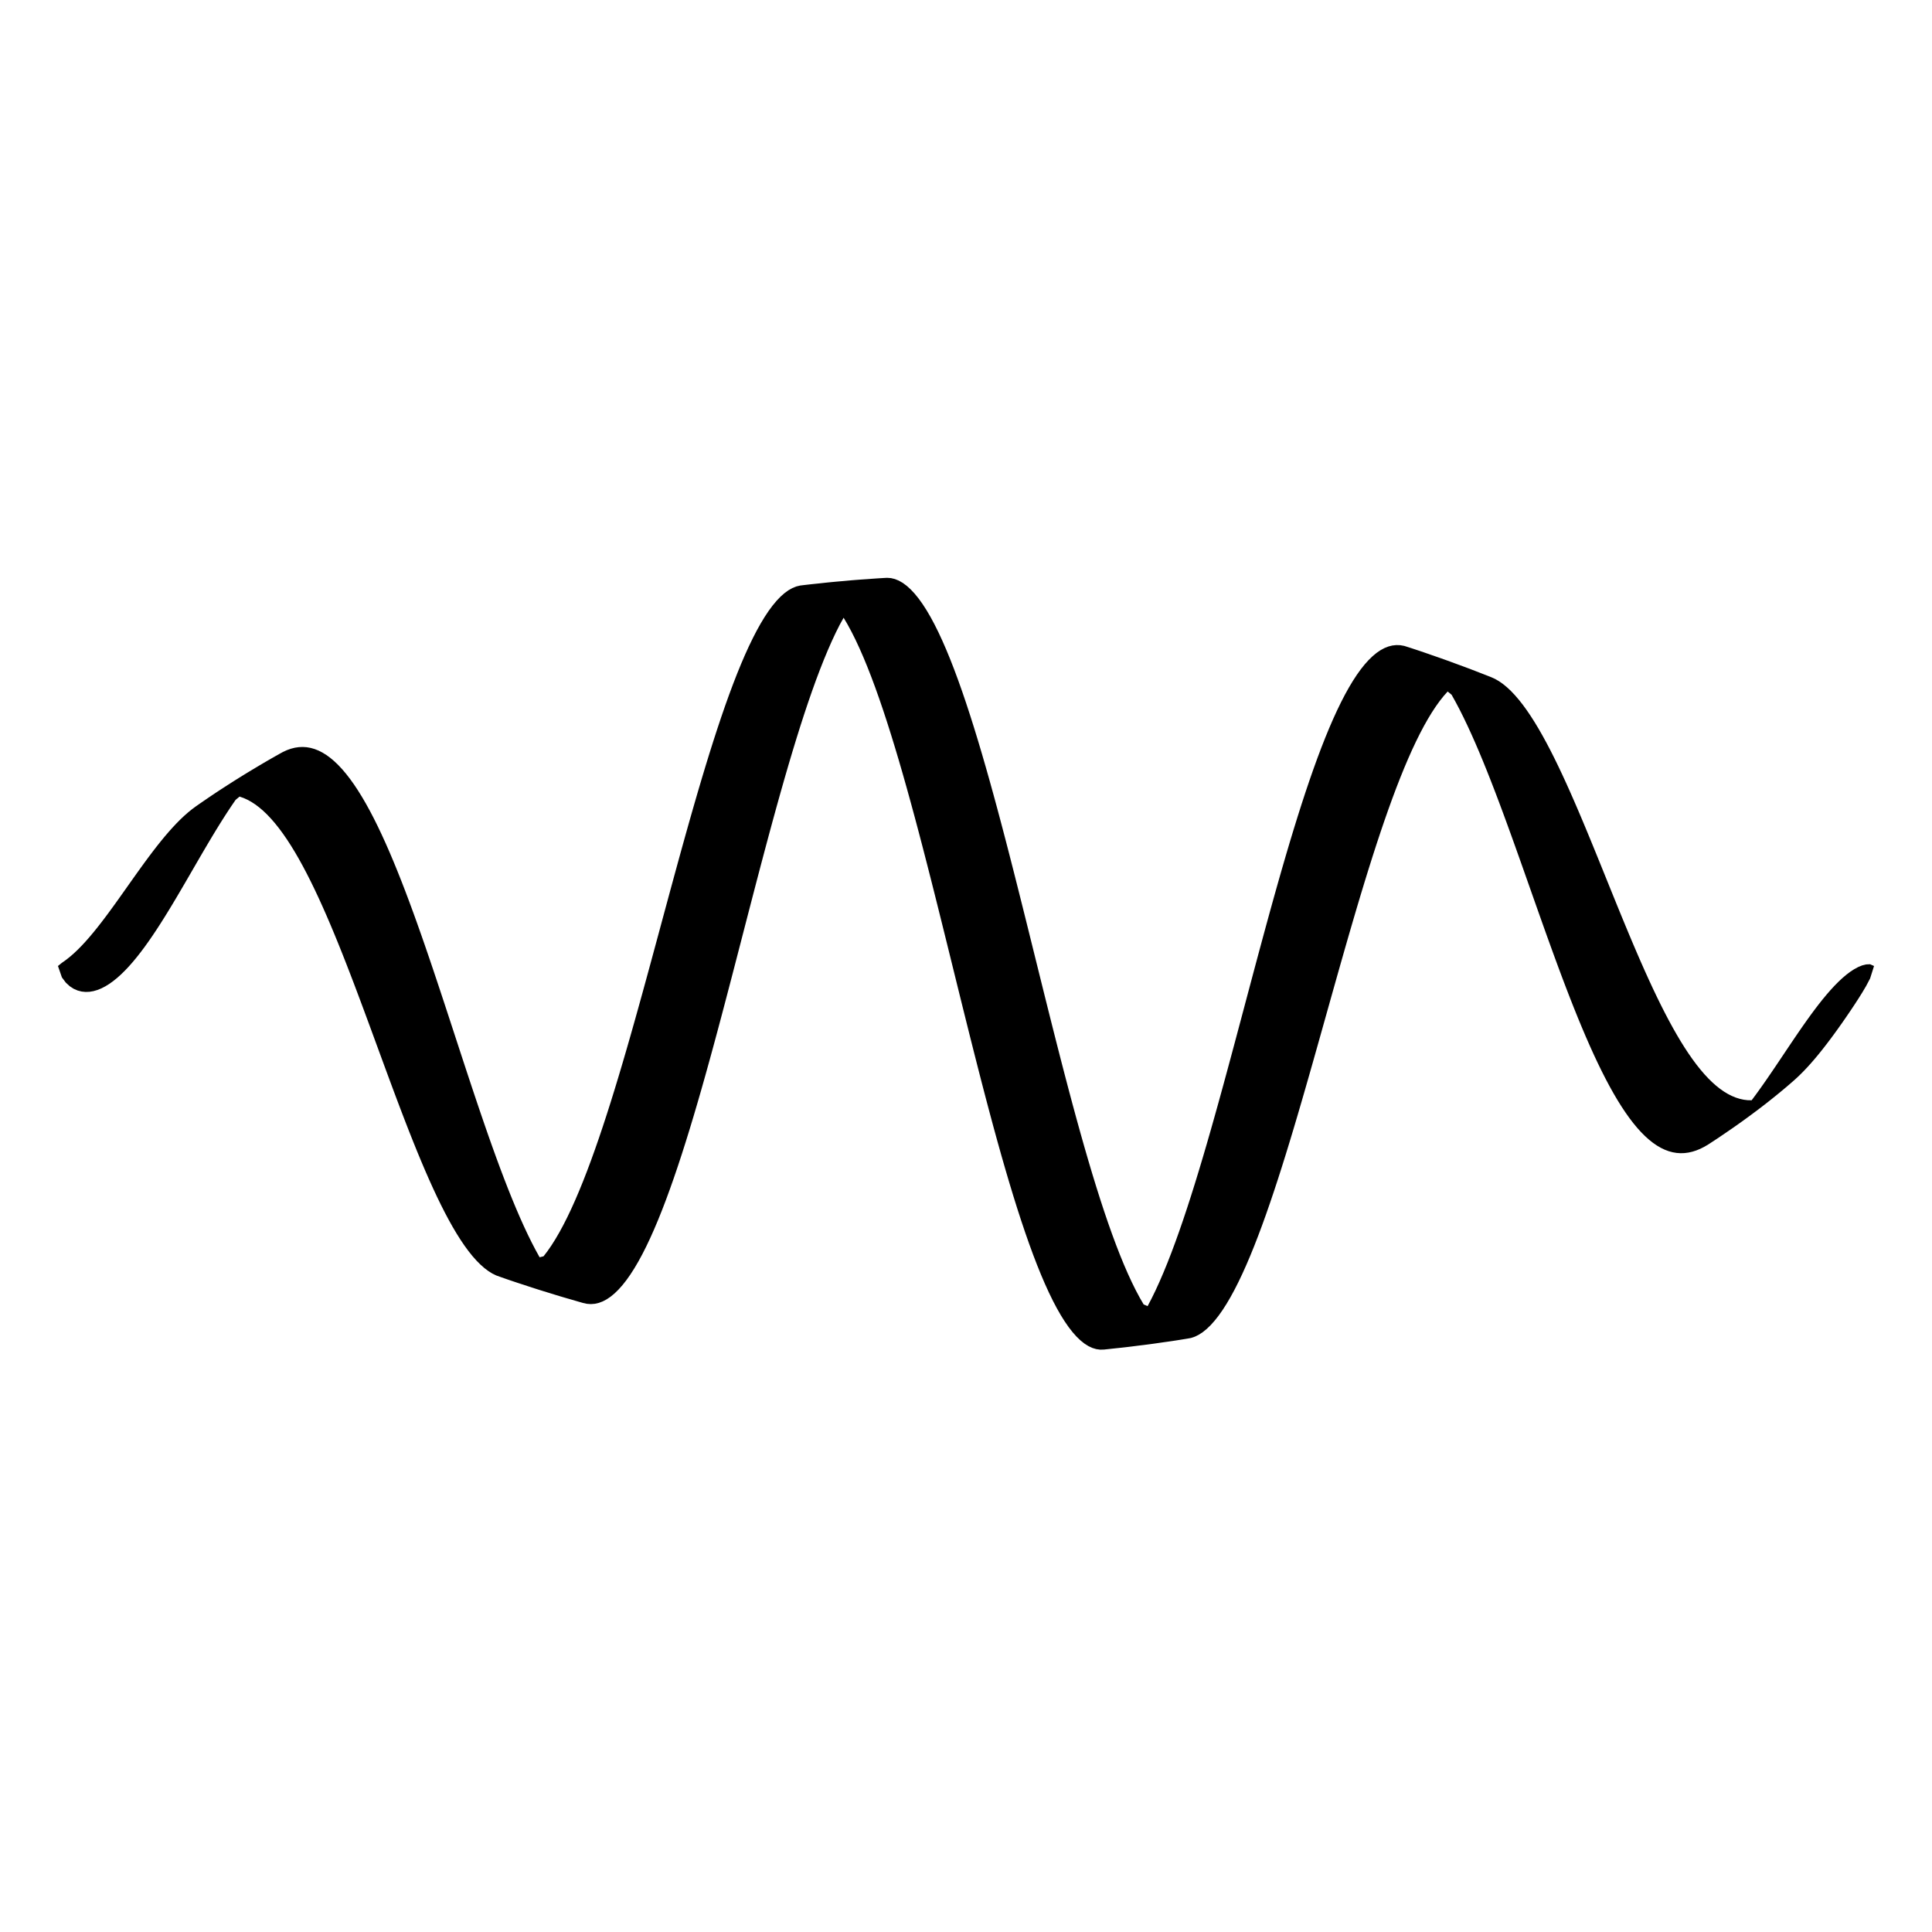
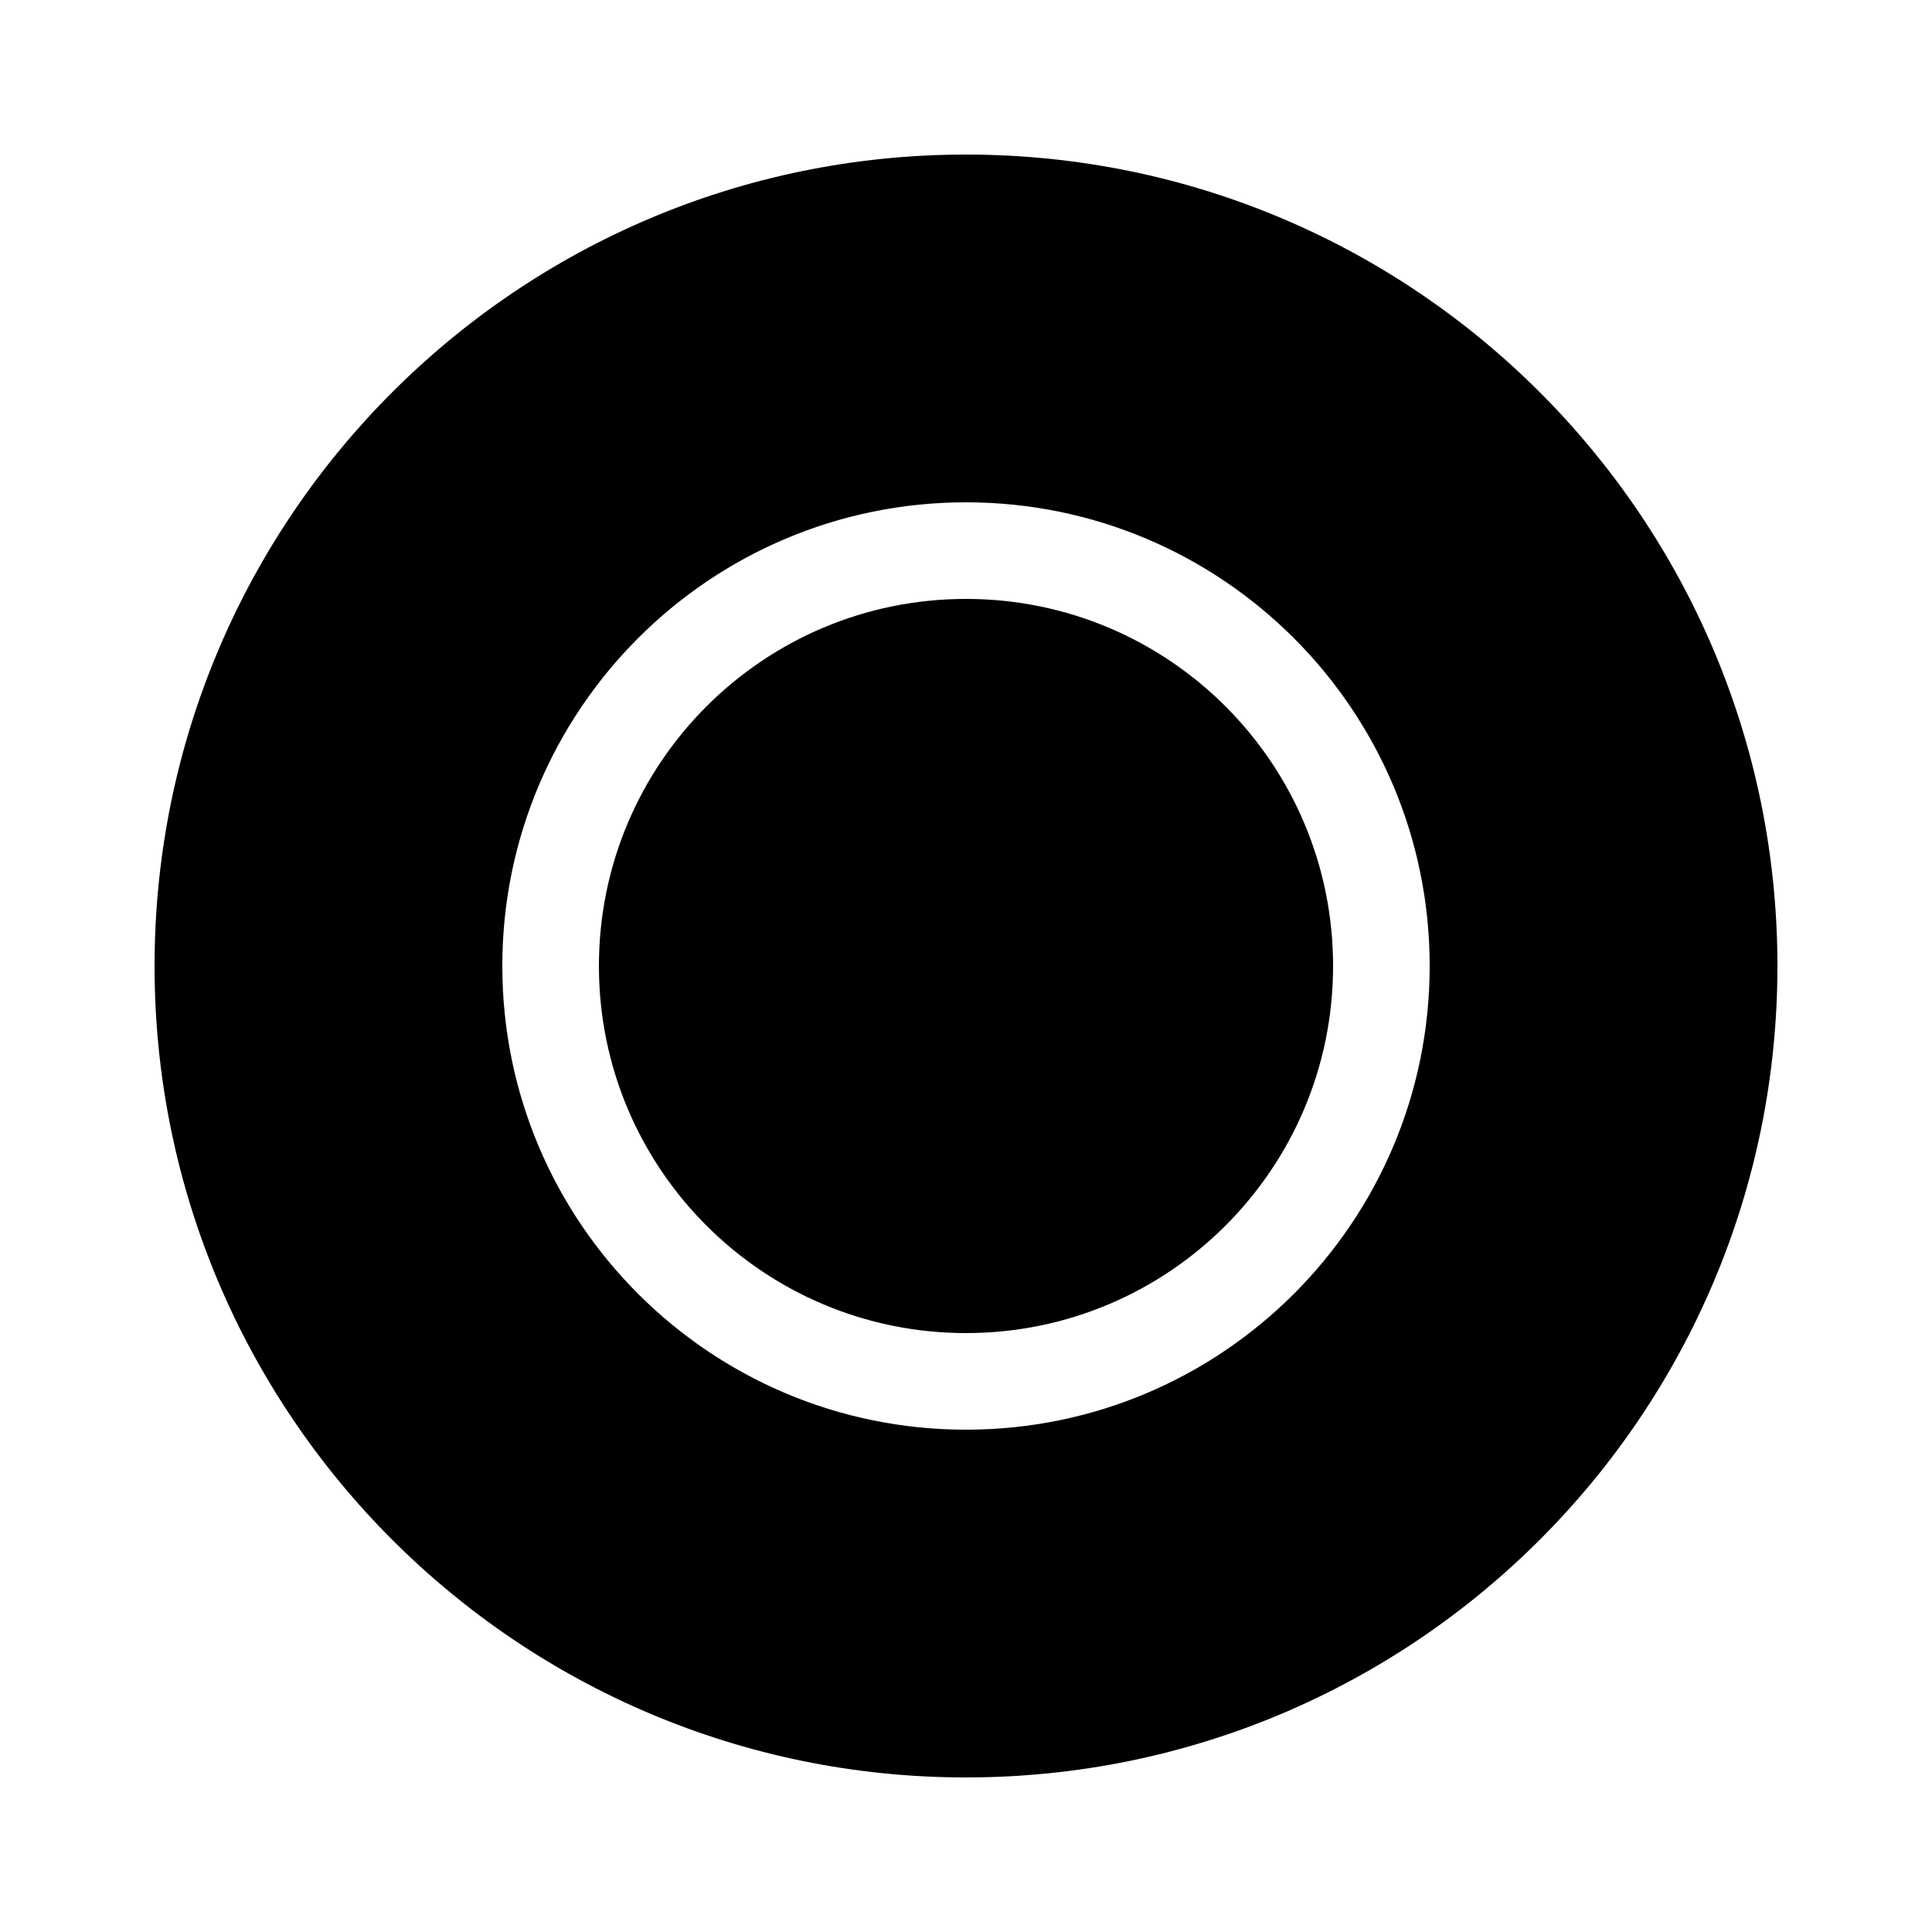
<svg xmlns="http://www.w3.org/2000/svg" width="512" height="512" viewBox="0 0 512 512">
-   <path fill="#000000" fill-rule="nonzero" d="M 15.36,256 L 16.406,255.154 L 17.453,254.41 L 18.499,253.586 L 19.545,252.678 L 20.591,251.69 L 21.638,250.628 L 22.684,249.498 L 23.73,248.308 L 24.776,247.062 L 25.823,245.766 L 26.869,244.428 L 27.915,243.052 L 28.961,241.645 L 30.008,240.212 L 31.054,238.758 L 32.1,237.29 L 33.146,235.814 L 34.193,234.333 L 35.239,232.855 L 36.285,231.385 L 37.331,229.927 L 38.378,228.487 L 39.424,227.07 L 40.47,225.682 L 41.517,224.328 L 42.563,223.011 L 43.609,221.738 L 44.655,220.513 L 45.702,219.34 L 46.748,218.224 L 47.794,217.17 L 48.84,216.18 L 49.887,215.261 L 50.933,214.414 L 51.979,213.644 L 53.025,212.915 L 54.072,212.195 L 55.118,211.48 L 56.164,210.772 L 57.21,210.072 L 58.257,209.382 L 59.303,208.701 L 60.349,208.029 L 61.395,207.361 L 62.442,206.696 L 63.488,206.04 L 64.534,205.392 L 65.581,204.752 L 66.627,204.121 L 67.673,203.493 L 68.719,202.867 L 69.766,202.248 L 70.812,201.637 L 71.858,201.033 L 72.904,200.437 L 73.951,199.846 L 74.997,199.268 L 76.043,198.791 L 77.089,198.419 L 78.136,198.154 L 79.182,197.998 L 80.228,197.953 L 81.274,198.021 L 82.321,198.203 L 83.367,198.5 L 84.413,198.914 L 85.459,199.445 L 86.506,200.093 L 87.552,200.86 L 88.598,201.744 L 89.645,202.746 L 90.691,203.865 L 91.737,205.1 L 92.783,206.45 L 93.83,207.913 L 94.876,209.489 L 95.922,211.176 L 96.968,212.97 L 98.015,214.87 L 99.061,216.873 L 100.107,218.977 L 101.153,221.178 L 102.2,223.473 L 103.246,225.859 L 104.292,228.331 L 105.338,230.886 L 106.385,233.519 L 107.431,236.227 L 108.477,239.004 L 109.523,241.846 L 110.57,244.748 L 111.616,247.705 L 112.662,250.711 L 113.709,253.762 L 114.755,256.852 L 115.801,259.975 L 116.847,263.125 L 117.894,266.297 L 118.94,269.484 L 119.986,272.681 L 121.032,275.882 L 122.079,279.081 L 123.125,282.27 L 124.171,285.445 L 125.217,288.599 L 126.264,291.726 L 127.31,294.82 L 128.356,297.873 L 129.402,300.882 L 130.449,303.838 L 131.495,306.737 L 132.541,309.572 L 133.587,312.338 L 134.634,315.029 L 135.68,317.638 L 136.726,320.161 L 137.773,322.593 L 138.819,324.927 L 139.865,327.159 L 140.911,329.284 L 141.958,331.297 L 143.004,333.194 L 144.05,332.928 L 145.096,331.556 L 146.143,330.041 L 147.189,328.385 L 148.235,326.59 L 149.281,324.659 L 150.328,322.595 L 151.374,320.4 L 152.42,318.077 L 153.466,315.63 L 154.513,313.062 L 155.559,310.379 L 156.605,307.583 L 157.651,304.679 L 158.698,301.672 L 159.744,298.567 L 160.79,295.369 L 161.837,292.083 L 162.883,288.714 L 163.929,285.269 L 164.975,281.753 L 166.022,278.173 L 167.068,274.533 L 168.114,270.841 L 169.16,267.103 L 170.207,263.326 L 171.253,259.516 L 172.299,255.68 L 173.345,251.825 L 174.392,247.957 L 175.438,244.084 L 176.484,240.212 L 177.53,236.349 L 178.577,232.501 L 179.623,228.676 L 180.669,224.88 L 181.715,221.121 L 182.762,217.405 L 183.808,213.739 L 184.854,210.131 L 185.901,206.585 L 186.947,203.111 L 187.993,199.713 L 189.039,196.398 L 190.086,193.173 L 191.132,190.043 L 192.178,187.015 L 193.224,184.094 L 194.271,181.286 L 195.317,178.596 L 196.363,176.03 L 197.409,173.592 L 198.456,171.288 L 199.502,169.122 L 200.548,167.097 L 201.594,165.219 L 202.641,163.491 L 203.687,161.916 L 204.733,160.498 L 205.779,159.239 L 206.826,158.143 L 207.872,157.212 L 208.918,156.448 L 209.965,155.852 L 211.011,155.426 L 212.057,155.172 L 213.103,155.043 L 214.15,154.921 L 215.196,154.805 L 216.242,154.695 L 217.288,154.589 L 218.335,154.471 L 219.381,154.36 L 220.427,154.256 L 221.473,154.157 L 222.52,154.066 L 223.566,153.978 L 224.612,153.879 L 225.658,153.785 L 226.705,153.698 L 227.751,153.618 L 228.797,153.544 L 229.843,153.476 L 230.89,153.394 L 231.936,153.318 L 232.982,153.249 L 234.029,153.186 L 235.075,153.13 L 236.121,153.205 L 237.167,153.457 L 238.214,153.884 L 239.26,154.485 L 240.306,155.261 L 241.352,156.21 L 242.399,157.33 L 243.445,158.619 L 244.491,160.076 L 245.537,161.698 L 246.584,163.481 L 247.63,165.424 L 248.676,167.522 L 249.722,169.773 L 250.769,172.171 L 251.815,174.713 L 252.861,177.395 L 253.907,180.211 L 254.954,183.157 L 256,186.228 L 257.046,189.418 L 258.093,192.721 L 259.139,196.132 L 260.185,199.645 L 261.231,203.253 L 262.278,206.95 L 263.324,210.73 L 264.37,214.585 L 265.416,218.51 L 266.463,222.496 L 267.509,226.537 L 268.555,230.626 L 269.601,234.755 L 270.648,238.918 L 271.694,243.106 L 272.74,247.313 L 273.786,251.531 L 274.833,255.752 L 275.879,259.969 L 276.925,264.175 L 277.971,268.362 L 279.018,272.522 L 280.064,276.649 L 281.11,280.736 L 282.157,284.774 L 283.203,288.757 L 284.249,292.679 L 285.295,296.531 L 286.342,300.308 L 287.388,304.003 L 288.434,307.609 L 289.48,311.121 L 290.527,314.531 L 291.573,317.836 L 292.619,321.027 L 293.665,324.102 L 294.712,327.053 L 295.758,329.876 L 296.804,332.567 L 297.85,335.121 L 298.897,337.533 L 299.943,339.8 L 300.989,341.919 L 302.035,343.885 L 303.082,345.695 L 304.128,346.137 L 305.174,344.136 L 306.221,341.99 L 307.267,339.703 L 308.313,337.279 L 309.359,334.724 L 310.406,332.041 L 311.452,329.237 L 312.498,326.317 L 313.544,323.286 L 314.591,320.149 L 315.637,316.914 L 316.683,313.585 L 317.729,310.169 L 318.776,306.673 L 319.822,303.103 L 320.868,299.466 L 321.914,295.768 L 322.961,292.016 L 324.007,288.217 L 325.053,284.378 L 326.099,280.506 L 327.146,276.609 L 328.192,272.692 L 329.238,268.764 L 330.285,264.831 L 331.331,260.9 L 332.377,256.979 L 333.423,253.074 L 334.47,249.192 L 335.516,245.34 L 336.562,241.526 L 337.608,237.755 L 338.655,234.034 L 339.701,230.369 L 340.747,226.768 L 341.793,223.236 L 342.84,219.779 L 343.886,216.402 L 344.932,213.113 L 345.978,209.915 L 347.025,206.815 L 348.071,203.818 L 349.117,200.928 L 350.163,198.149 L 351.21,195.488 L 352.256,192.946 L 353.302,190.53 L 354.349,188.241 L 355.395,186.084 L 356.441,184.062 L 357.487,182.177 L 358.534,180.433 L 359.58,178.831 L 360.626,177.373 L 361.672,176.062 L 362.719,174.898 L 363.765,173.884 L 364.811,173.019 L 365.857,172.304 L 366.904,171.74 L 367.95,171.327 L 368.996,171.064 L 370.042,170.95 L 371.089,170.986 L 372.135,171.17 L 373.181,171.5 L 374.227,171.839 L 375.274,172.183 L 376.32,172.533 L 377.366,172.889 L 378.413,173.251 L 379.459,173.619 L 380.505,173.98 L 381.551,174.344 L 382.598,174.714 L 383.644,175.09 L 384.69,175.472 L 385.736,175.86 L 386.783,176.243 L 387.829,176.627 L 388.875,177.017 L 389.921,177.414 L 390.968,177.816 L 392.014,178.225 L 393.06,178.63 L 394.106,179.035 L 395.153,179.446 L 396.199,179.92 L 397.245,180.524 L 398.291,181.255 L 399.338,182.112 L 400.384,183.09 L 401.43,184.187 L 402.477,185.4 L 403.523,186.724 L 404.569,188.157 L 405.615,189.695 L 406.662,191.332 L 407.708,193.065 L 408.754,194.89 L 409.8,196.801 L 410.847,198.794 L 411.893,200.864 L 412.939,203.007 L 413.985,205.216 L 415.032,207.487 L 416.078,209.814 L 417.124,212.192 L 418.17,214.616 L 419.217,217.08 L 420.263,219.578 L 421.309,222.105 L 422.355,224.655 L 423.402,227.223 L 424.448,229.803 L 425.494,232.39 L 426.541,234.978 L 427.587,237.561 L 428.633,240.134 L 429.679,242.692 L 430.726,245.229 L 431.772,247.74 L 432.818,250.221 L 433.864,252.666 L 434.911,255.07 L 435.957,257.428 L 437.003,259.736 L 438.049,261.99 L 439.096,264.185 L 440.142,266.317 L 441.188,268.383 L 442.234,270.377 L 443.281,272.298 L 444.327,274.141 L 445.373,275.903 L 446.419,277.582 L 447.466,279.175 L 448.512,280.678 L 449.558,282.091 L 450.605,283.41 L 451.651,284.635 L 452.697,285.763 L 453.743,286.793 L 454.79,287.724 L 455.836,288.556 L 456.882,289.287 L 457.928,289.917 L 458.975,290.447 L 460.021,290.876 L 461.067,291.205 L 462.113,291.434 L 463.16,291.565 L 464.206,291.581 L 465.252,290.172 L 466.298,288.727 L 467.345,287.249 L 468.391,285.743 L 469.437,284.216 L 470.483,282.673 L 471.53,281.117 L 472.576,279.556 L 473.622,277.994 L 474.669,276.437 L 475.715,274.89 L 476.761,273.358 L 477.807,271.849 L 478.854,270.366 L 479.9,268.915 L 480.946,267.503 L 481.992,266.135 L 483.039,264.816 L 484.085,263.554 L 485.131,262.353 L 486.177,261.22 L 487.224,260.162 L 488.27,259.185 L 489.316,258.298 L 490.362,257.508 L 491.409,256.827 L 492.455,256.265 L 493.501,255.841 L 494.547,255.581 L 495.594,255.535 L 496.64,256 L 496.64,256 L 495.594,259.309 L 494.547,261.292 L 493.501,263.057 L 492.455,264.723 L 491.409,266.332 L 490.362,267.901 L 489.316,269.438 L 488.27,270.946 L 487.224,272.426 L 486.177,273.876 L 485.131,275.294 L 484.085,276.677 L 483.039,278.022 L 481.992,279.326 L 480.946,280.583 L 479.9,281.792 L 478.854,282.947 L 477.807,284.045 L 476.761,285.083 L 475.715,286.056 L 474.669,286.975 L 473.622,287.875 L 472.576,288.758 L 471.53,289.624 L 470.483,290.475 L 469.437,291.318 L 468.391,292.147 L 467.345,292.962 L 466.298,293.764 L 465.252,294.553 L 464.206,295.33 L 463.16,296.103 L 462.113,296.864 L 461.067,297.615 L 460.021,298.355 L 458.975,299.085 L 457.928,299.804 L 456.882,300.52 L 455.836,301.229 L 454.79,301.928 L 453.743,302.618 L 452.697,303.299 L 451.651,303.914 L 450.605,304.438 L 449.558,304.869 L 448.512,305.205 L 447.466,305.441 L 446.419,305.578 L 445.373,305.611 L 444.327,305.541 L 443.281,305.364 L 442.234,305.08 L 441.188,304.688 L 440.142,304.187 L 439.096,303.576 L 438.049,302.856 L 437.003,302.025 L 435.957,301.085 L 434.911,300.036 L 433.864,298.878 L 432.818,297.613 L 431.772,296.241 L 430.726,294.765 L 429.679,293.185 L 428.633,291.505 L 427.587,289.726 L 426.541,287.85 L 425.494,285.881 L 424.448,283.821 L 423.402,281.674 L 422.355,279.443 L 421.309,277.131 L 420.263,274.743 L 419.217,272.281 L 418.17,269.752 L 417.124,267.158 L 416.078,264.504 L 415.032,261.796 L 413.985,259.038 L 412.939,256.235 L 411.893,253.392 L 410.847,250.515 L 409.8,247.609 L 408.754,244.679 L 407.708,241.731 L 406.662,238.771 L 405.615,235.805 L 404.569,232.838 L 403.523,229.876 L 402.477,226.926 L 401.43,223.992 L 400.384,221.081 L 399.338,218.2 L 398.291,215.353 L 397.245,212.548 L 396.199,209.788 L 395.153,207.082 L 394.106,204.433 L 393.06,201.849 L 392.014,199.334 L 390.968,196.894 L 389.921,194.534 L 388.875,192.26 L 387.829,190.077 L 386.783,187.989 L 385.736,186.002 L 384.69,184.12 L 383.644,183.255 L 382.598,184.437 L 381.551,185.757 L 380.505,187.212 L 379.459,188.803 L 378.413,190.526 L 377.366,192.38 L 376.32,194.362 L 375.274,196.469 L 374.227,198.699 L 373.181,201.049 L 372.135,203.514 L 371.089,206.091 L 370.042,208.776 L 368.996,211.565 L 367.95,214.454 L 366.904,217.437 L 365.857,220.51 L 364.811,223.668 L 363.765,226.906 L 362.719,230.218 L 361.672,233.599 L 360.626,237.042 L 359.58,240.542 L 358.534,244.093 L 357.487,247.689 L 356.441,251.323 L 355.395,254.989 L 354.349,258.68 L 353.302,262.39 L 352.256,266.112 L 351.21,269.84 L 350.163,273.566 L 349.117,277.284 L 348.071,280.987 L 347.025,284.668 L 345.978,288.321 L 344.932,291.938 L 343.886,295.514 L 342.84,299.04 L 341.793,302.511 L 340.747,305.92 L 339.701,309.26 L 338.655,312.526 L 337.608,315.71 L 336.562,318.807 L 335.516,321.811 L 334.47,324.716 L 333.423,327.516 L 332.377,330.205 L 331.331,332.78 L 330.285,335.233 L 329.238,337.56 L 328.192,339.758 L 327.146,341.82 L 326.099,343.743 L 325.053,345.523 L 324.007,347.157 L 322.961,348.64 L 321.914,349.969 L 320.868,351.142 L 319.822,352.155 L 318.776,353.007 L 317.729,353.695 L 316.683,354.218 L 315.637,354.574 L 314.591,354.762 L 313.544,354.932 L 312.498,355.102 L 311.452,355.265 L 310.406,355.422 L 309.359,355.573 L 308.313,355.717 L 307.267,355.868 L 306.221,356.02 L 305.174,356.166 L 304.128,356.305 L 303.082,356.438 L 302.035,356.564 L 300.989,356.695 L 299.943,356.829 L 298.897,356.957 L 297.85,357.079 L 296.804,357.194 L 295.758,357.302 L 294.712,357.414 L 293.665,357.53 L 292.619,357.641 L 291.573,357.673 L 290.527,357.531 L 289.48,357.215 L 288.434,356.725 L 287.388,356.062 L 286.342,355.227 L 285.295,354.22 L 284.249,353.044 L 283.203,351.699 L 282.157,350.189 L 281.11,348.516 L 280.064,346.682 L 279.018,344.691 L 277.971,342.545 L 276.925,340.249 L 275.879,337.806 L 274.833,335.22 L 273.786,332.497 L 272.74,329.64 L 271.694,326.654 L 270.648,323.545 L 269.601,320.318 L 268.555,316.979 L 267.509,313.533 L 266.463,309.987 L 265.416,306.346 L 264.37,302.618 L 263.324,298.808 L 262.278,294.924 L 261.231,290.971 L 260.185,286.958 L 259.139,282.891 L 258.093,278.777 L 257.046,274.624 L 256,270.439 L 254.954,266.23 L 253.907,262.003 L 252.861,257.766 L 251.815,253.527 L 250.769,249.293 L 249.722,245.072 L 248.676,240.871 L 247.63,236.697 L 246.584,232.559 L 245.537,228.462 L 244.491,224.415 L 243.445,220.425 L 242.399,216.498 L 241.352,212.641 L 240.306,208.862 L 239.26,205.166 L 238.214,201.561 L 237.167,198.052 L 236.121,194.646 L 235.075,191.348 L 234.029,188.165 L 232.982,185.101 L 231.936,182.162 L 230.89,179.354 L 229.843,176.68 L 228.797,174.145 L 227.751,171.755 L 226.705,169.511 L 225.658,167.42 L 224.612,165.483 L 223.566,163.704 L 222.52,165.6 L 221.473,167.691 L 220.427,169.928 L 219.381,172.308 L 218.335,174.826 L 217.288,177.478 L 216.242,180.257 L 215.196,183.161 L 214.15,186.181 L 213.103,189.314 L 212.057,192.554 L 211.011,195.894 L 209.965,199.328 L 208.918,202.85 L 207.872,206.453 L 206.826,210.132 L 205.779,213.878 L 204.733,217.686 L 203.687,221.548 L 202.641,225.457 L 201.594,229.407 L 200.548,233.389 L 199.502,237.398 L 198.456,241.426 L 197.409,245.465 L 196.363,249.508 L 195.317,253.548 L 194.271,257.579 L 193.224,261.592 L 192.178,265.581 L 191.132,269.538 L 190.086,273.457 L 189.039,277.331 L 187.993,281.153 L 186.947,284.917 L 185.901,288.616 L 184.854,292.243 L 183.808,295.793 L 182.762,299.259 L 181.715,302.636 L 180.669,305.917 L 179.623,309.098 L 178.577,312.174 L 177.53,315.138 L 176.484,317.987 L 175.438,320.715 L 174.392,323.319 L 173.345,325.794 L 172.299,328.136 L 171.253,330.342 L 170.207,332.409 L 169.16,334.333 L 168.114,336.112 L 167.068,337.743 L 166.022,339.225 L 164.975,340.554 L 163.929,341.731 L 162.883,342.752 L 161.837,343.618 L 160.79,344.328 L 159.744,344.88 L 158.698,345.276 L 157.651,345.515 L 156.605,345.598 L 155.559,345.526 L 154.513,345.299 L 153.466,344.999 L 152.42,344.694 L 151.374,344.389 L 150.328,344.089 L 149.281,343.783 L 148.235,343.471 L 147.189,343.153 L 146.143,342.829 L 145.096,342.504 L 144.05,342.185 L 143.004,341.86 L 141.958,341.528 L 140.911,341.191 L 139.865,340.848 L 138.819,340.501 L 137.773,340.163 L 136.726,339.818 L 135.68,339.467 L 134.634,339.111 L 133.587,338.748 L 132.541,338.38 L 131.495,338.003 L 130.449,337.487 L 129.402,336.831 L 128.356,336.04 L 127.31,335.116 L 126.264,334.062 L 125.217,332.88 L 124.171,331.574 L 123.125,330.148 L 122.079,328.605 L 121.032,326.949 L 119.986,325.185 L 118.94,323.317 L 117.894,321.349 L 116.847,319.286 L 115.801,317.134 L 114.755,314.896 L 113.709,312.578 L 112.662,310.186 L 111.616,307.724 L 110.57,305.198 L 109.523,302.614 L 108.477,299.978 L 107.431,297.294 L 106.385,294.569 L 105.338,291.809 L 104.292,289.019 L 103.246,286.206 L 102.2,283.374 L 101.153,280.53 L 100.107,277.68 L 99.061,274.829 L 98.015,271.983 L 96.968,269.149 L 95.922,266.33 L 94.876,263.534 L 93.83,260.764 L 92.783,258.028 L 91.737,255.329 L 90.691,252.673 L 89.645,250.065 L 88.598,247.509 L 87.552,245.011 L 86.506,242.575 L 85.459,240.204 L 84.413,237.904 L 83.367,235.678 L 82.321,233.53 L 81.274,231.463 L 80.228,229.481 L 79.182,227.587 L 78.136,225.783 L 77.089,224.073 L 76.043,222.459 L 74.997,220.942 L 73.951,219.526 L 72.904,218.211 L 71.858,216.999 L 70.812,215.891 L 69.766,214.889 L 68.719,213.992 L 67.673,213.202 L 66.627,212.518 L 65.581,211.941 L 64.534,211.47 L 63.488,211.104 L 62.442,211.97 L 61.395,213.493 L 60.349,215.068 L 59.303,216.689 L 58.257,218.351 L 57.21,220.049 L 56.164,221.778 L 55.118,223.533 L 54.072,225.309 L 53.025,227.1 L 51.979,228.902 L 50.933,230.708 L 49.887,232.514 L 48.84,234.315 L 47.794,236.104 L 46.748,237.878 L 45.702,239.63 L 44.655,241.356 L 43.609,243.05 L 42.563,244.708 L 41.517,246.324 L 40.47,247.894 L 39.424,249.412 L 38.378,250.875 L 37.331,252.276 L 36.285,253.612 L 35.239,254.877 L 34.193,256.068 L 33.146,257.179 L 32.1,258.207 L 31.054,259.146 L 30.008,259.993 L 28.961,260.742 L 27.915,261.388 L 26.869,261.926 L 25.823,262.351 L 24.776,262.656 L 23.73,262.834 L 22.684,262.875 L 21.638,262.77 L 20.591,262.501 L 19.545,262.048 L 18.499,261.375 L 17.453,260.418 L 16.406,259.025 L 15.36,256 Z" />
+   <path d="M 471.04 256 A 215.04 215.04 0 1 0 40.96 256 A 215.04 215.04 0 1 0 471.04 256 Z M 378.88 256 A 122.88 122.88 0 1 0 133.12 256 A 122.88 122.88 0 1 0 378.88 256 Z M 353.28 256 A 97.28 97.28 0 1 0 158.72 256 A 97.28 97.28 0 1 0 353.28 256 Z" fill="#000000" fill-rule="evenodd" />
</svg>
